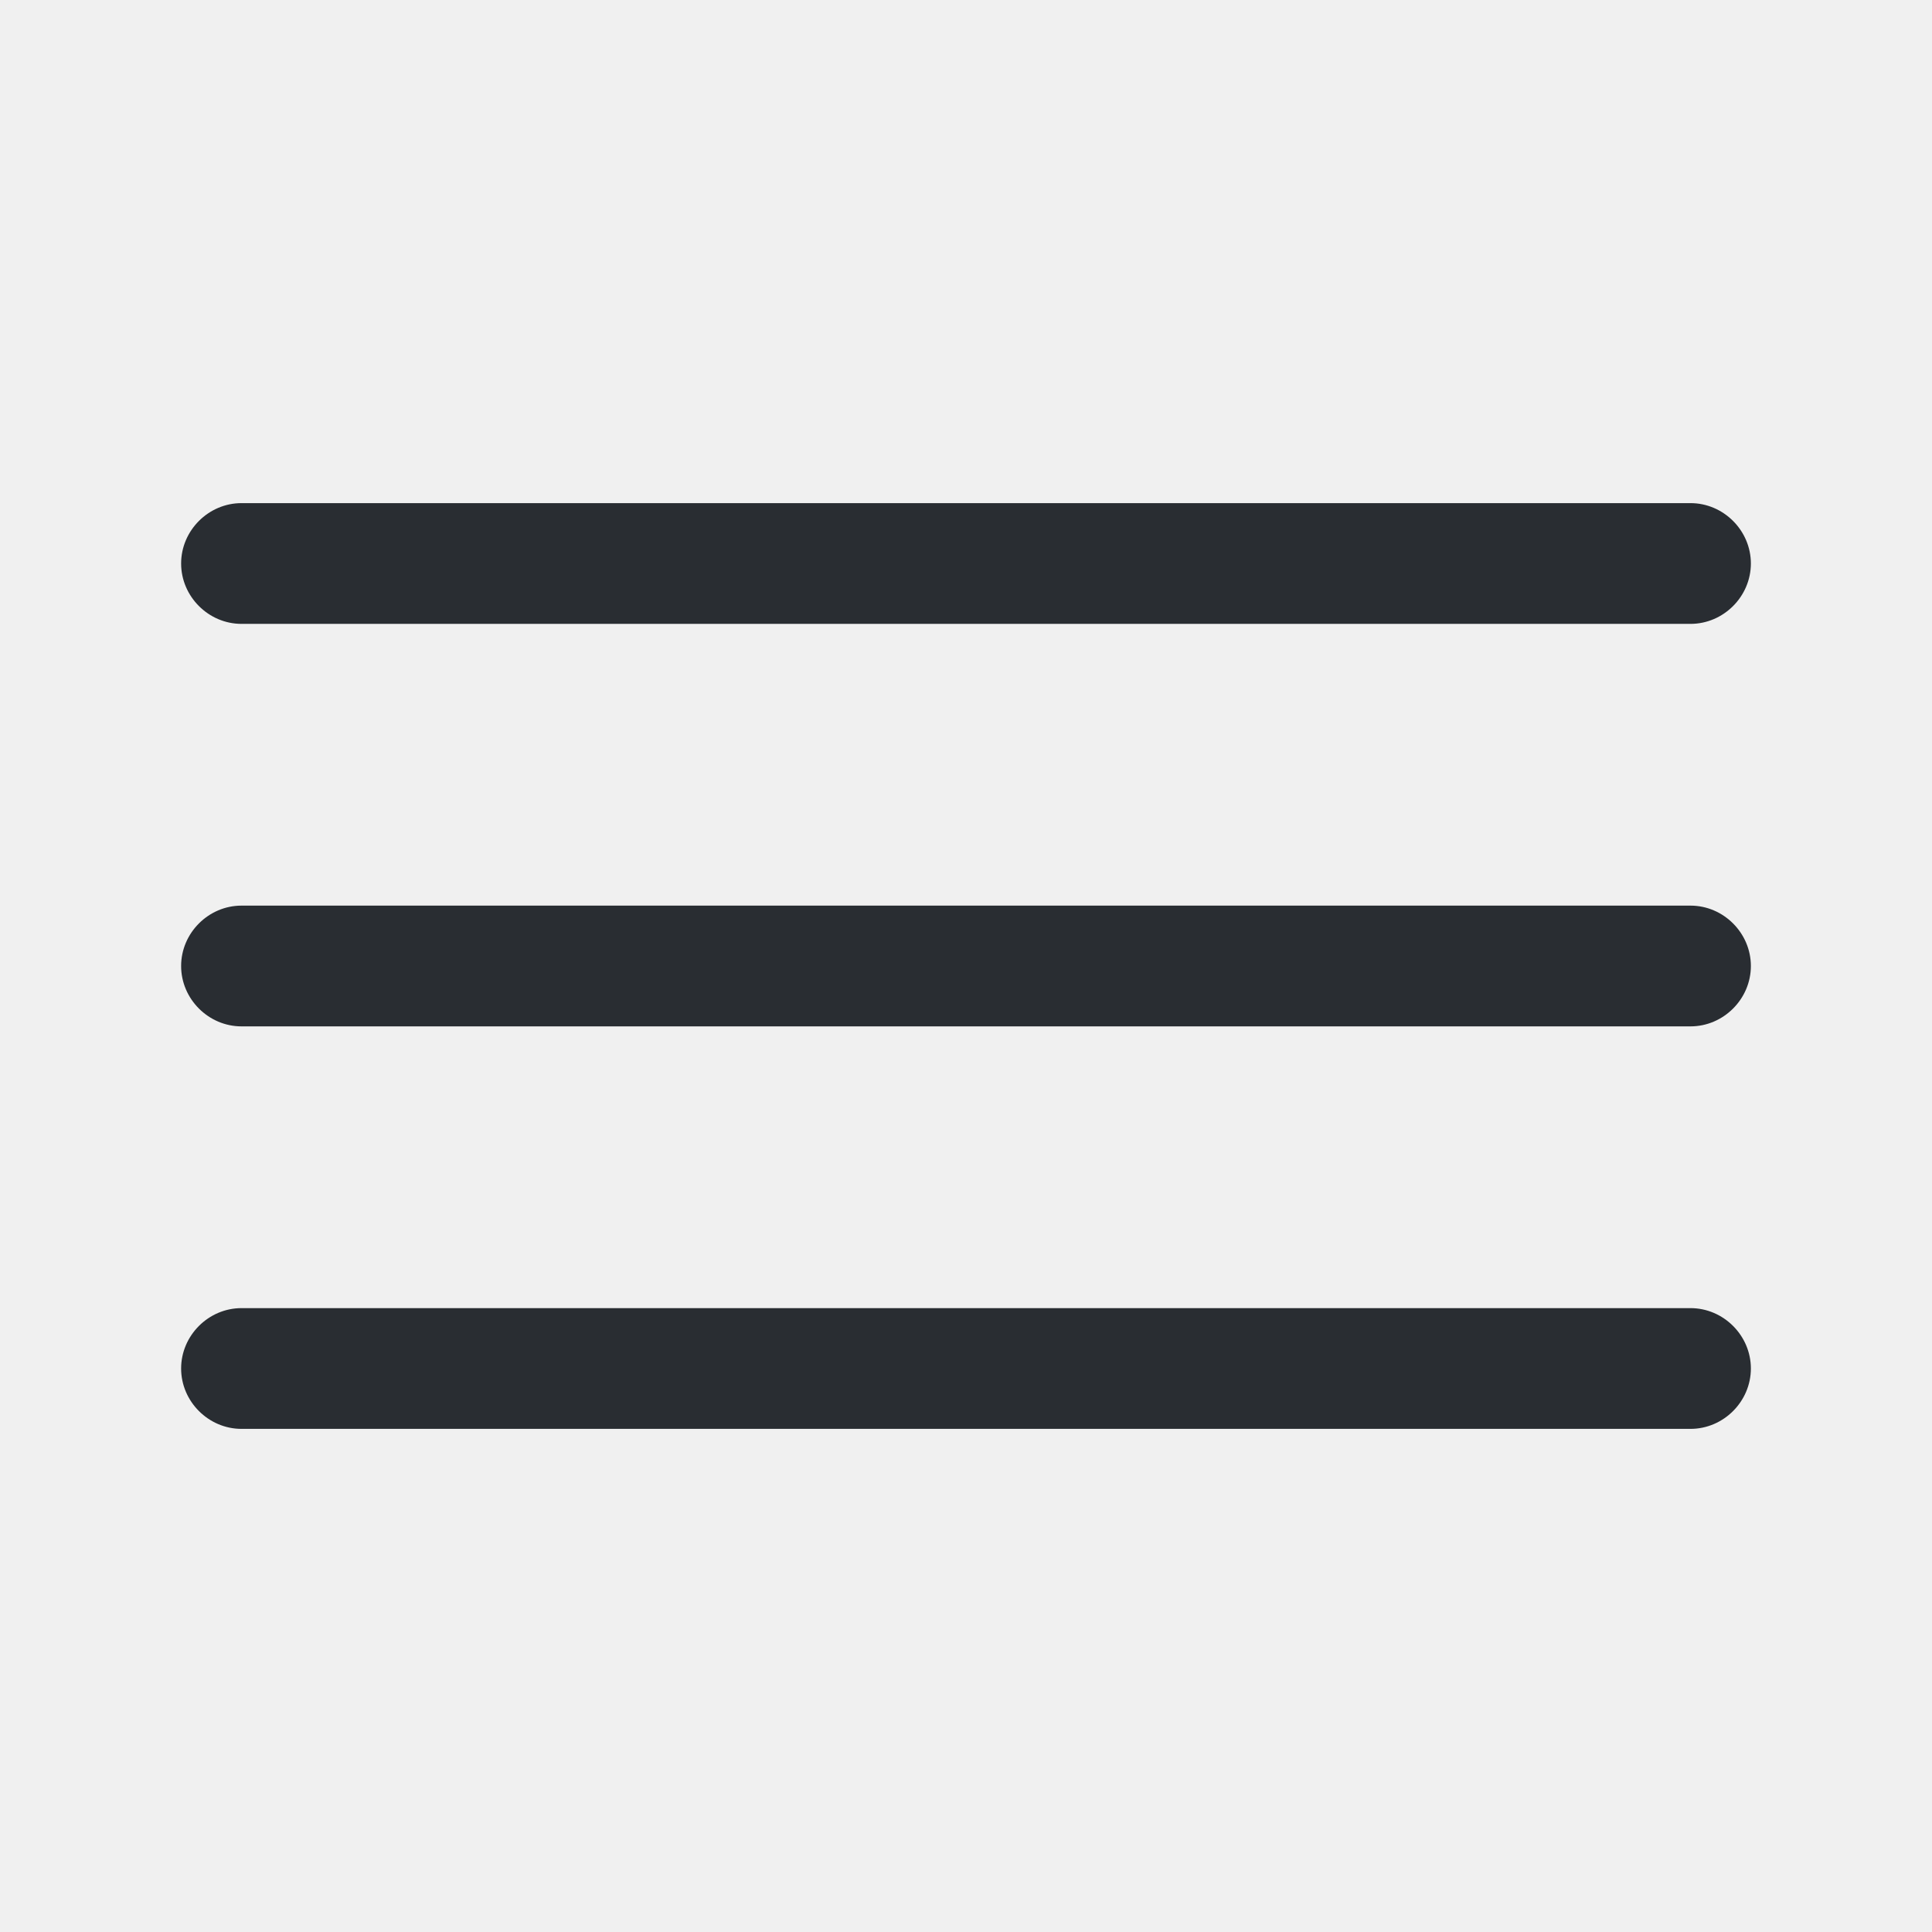
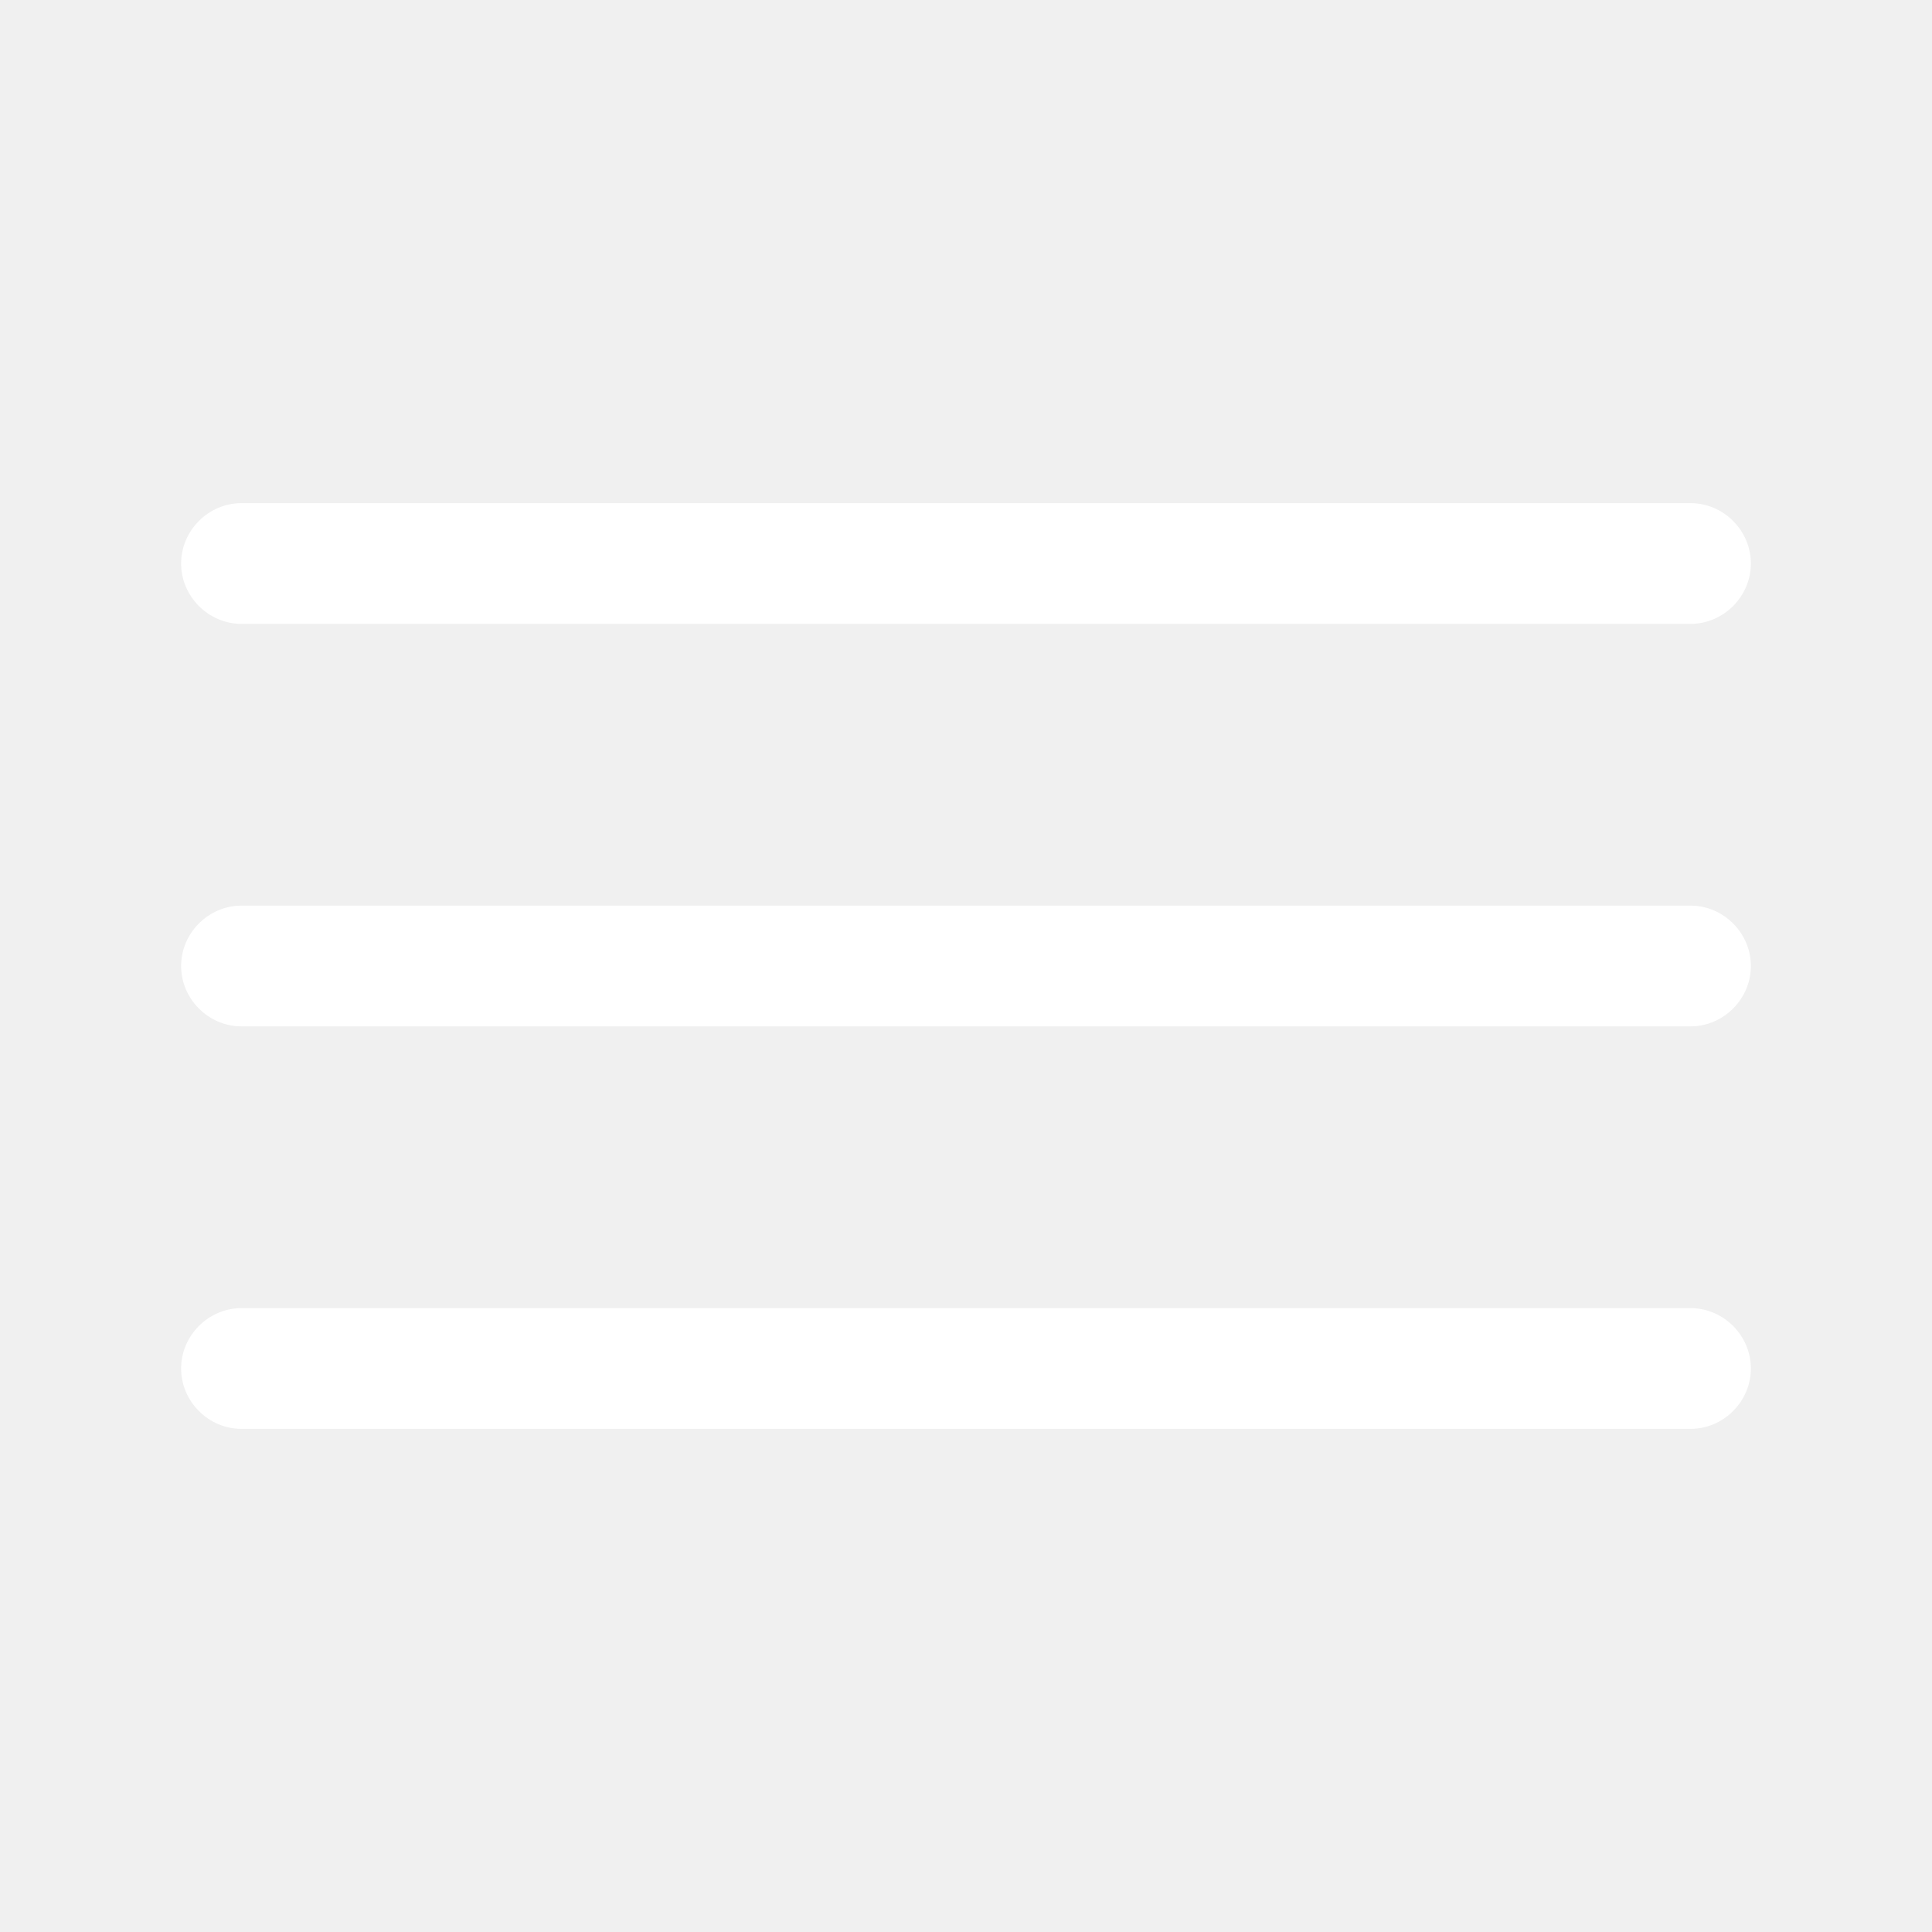
<svg xmlns="http://www.w3.org/2000/svg" width="24" height="24" viewBox="0 0 24 24" fill="none">
-   <path d="M21 7.75H3C2.59 7.75 2.25 7.41 2.25 7C2.25 6.59 2.59 6.25 3 6.25H21C21.41 6.25 21.75 6.59 21.75 7C21.75 7.41 21.41 7.75 21 7.75Z" fill="#292D32" />
-   <path d="M21 12.75H3C2.59 12.75 2.25 12.41 2.25 12C2.25 11.59 2.59 11.25 3 11.25H21C21.41 11.25 21.75 11.59 21.75 12C21.75 12.41 21.41 12.75 21 12.75Z" fill="#292D32" />
-   <path d="M21 17.75H3C2.59 17.75 2.25 17.41 2.25 17C2.25 16.59 2.59 16.25 3 16.25H21C21.41 16.25 21.75 16.59 21.75 17C21.75 17.41 21.41 17.75 21 17.75Z" fill="#292D32" />
+   <path d="M21 7.75H3C2.59 7.75 2.25 7.41 2.25 7C2.25 6.59 2.59 6.25 3 6.25H21C21.41 6.25 21.75 6.59 21.75 7C21.75 7.41 21.41 7.75 21 7.75Z" fill="white" />
+   <path d="M21 12.75H3C2.59 12.75 2.25 12.41 2.25 12C2.25 11.59 2.59 11.25 3 11.25H21C21.41 11.25 21.75 11.59 21.75 12C21.75 12.41 21.41 12.75 21 12.75Z" fill="white" />
+   <path d="M21 17.75H3C2.59 17.75 2.25 17.41 2.25 17C2.25 16.59 2.59 16.25 3 16.25H21C21.41 16.25 21.75 16.59 21.75 17C21.75 17.41 21.41 17.75 21 17.75Z" fill="white" />
</svg>
